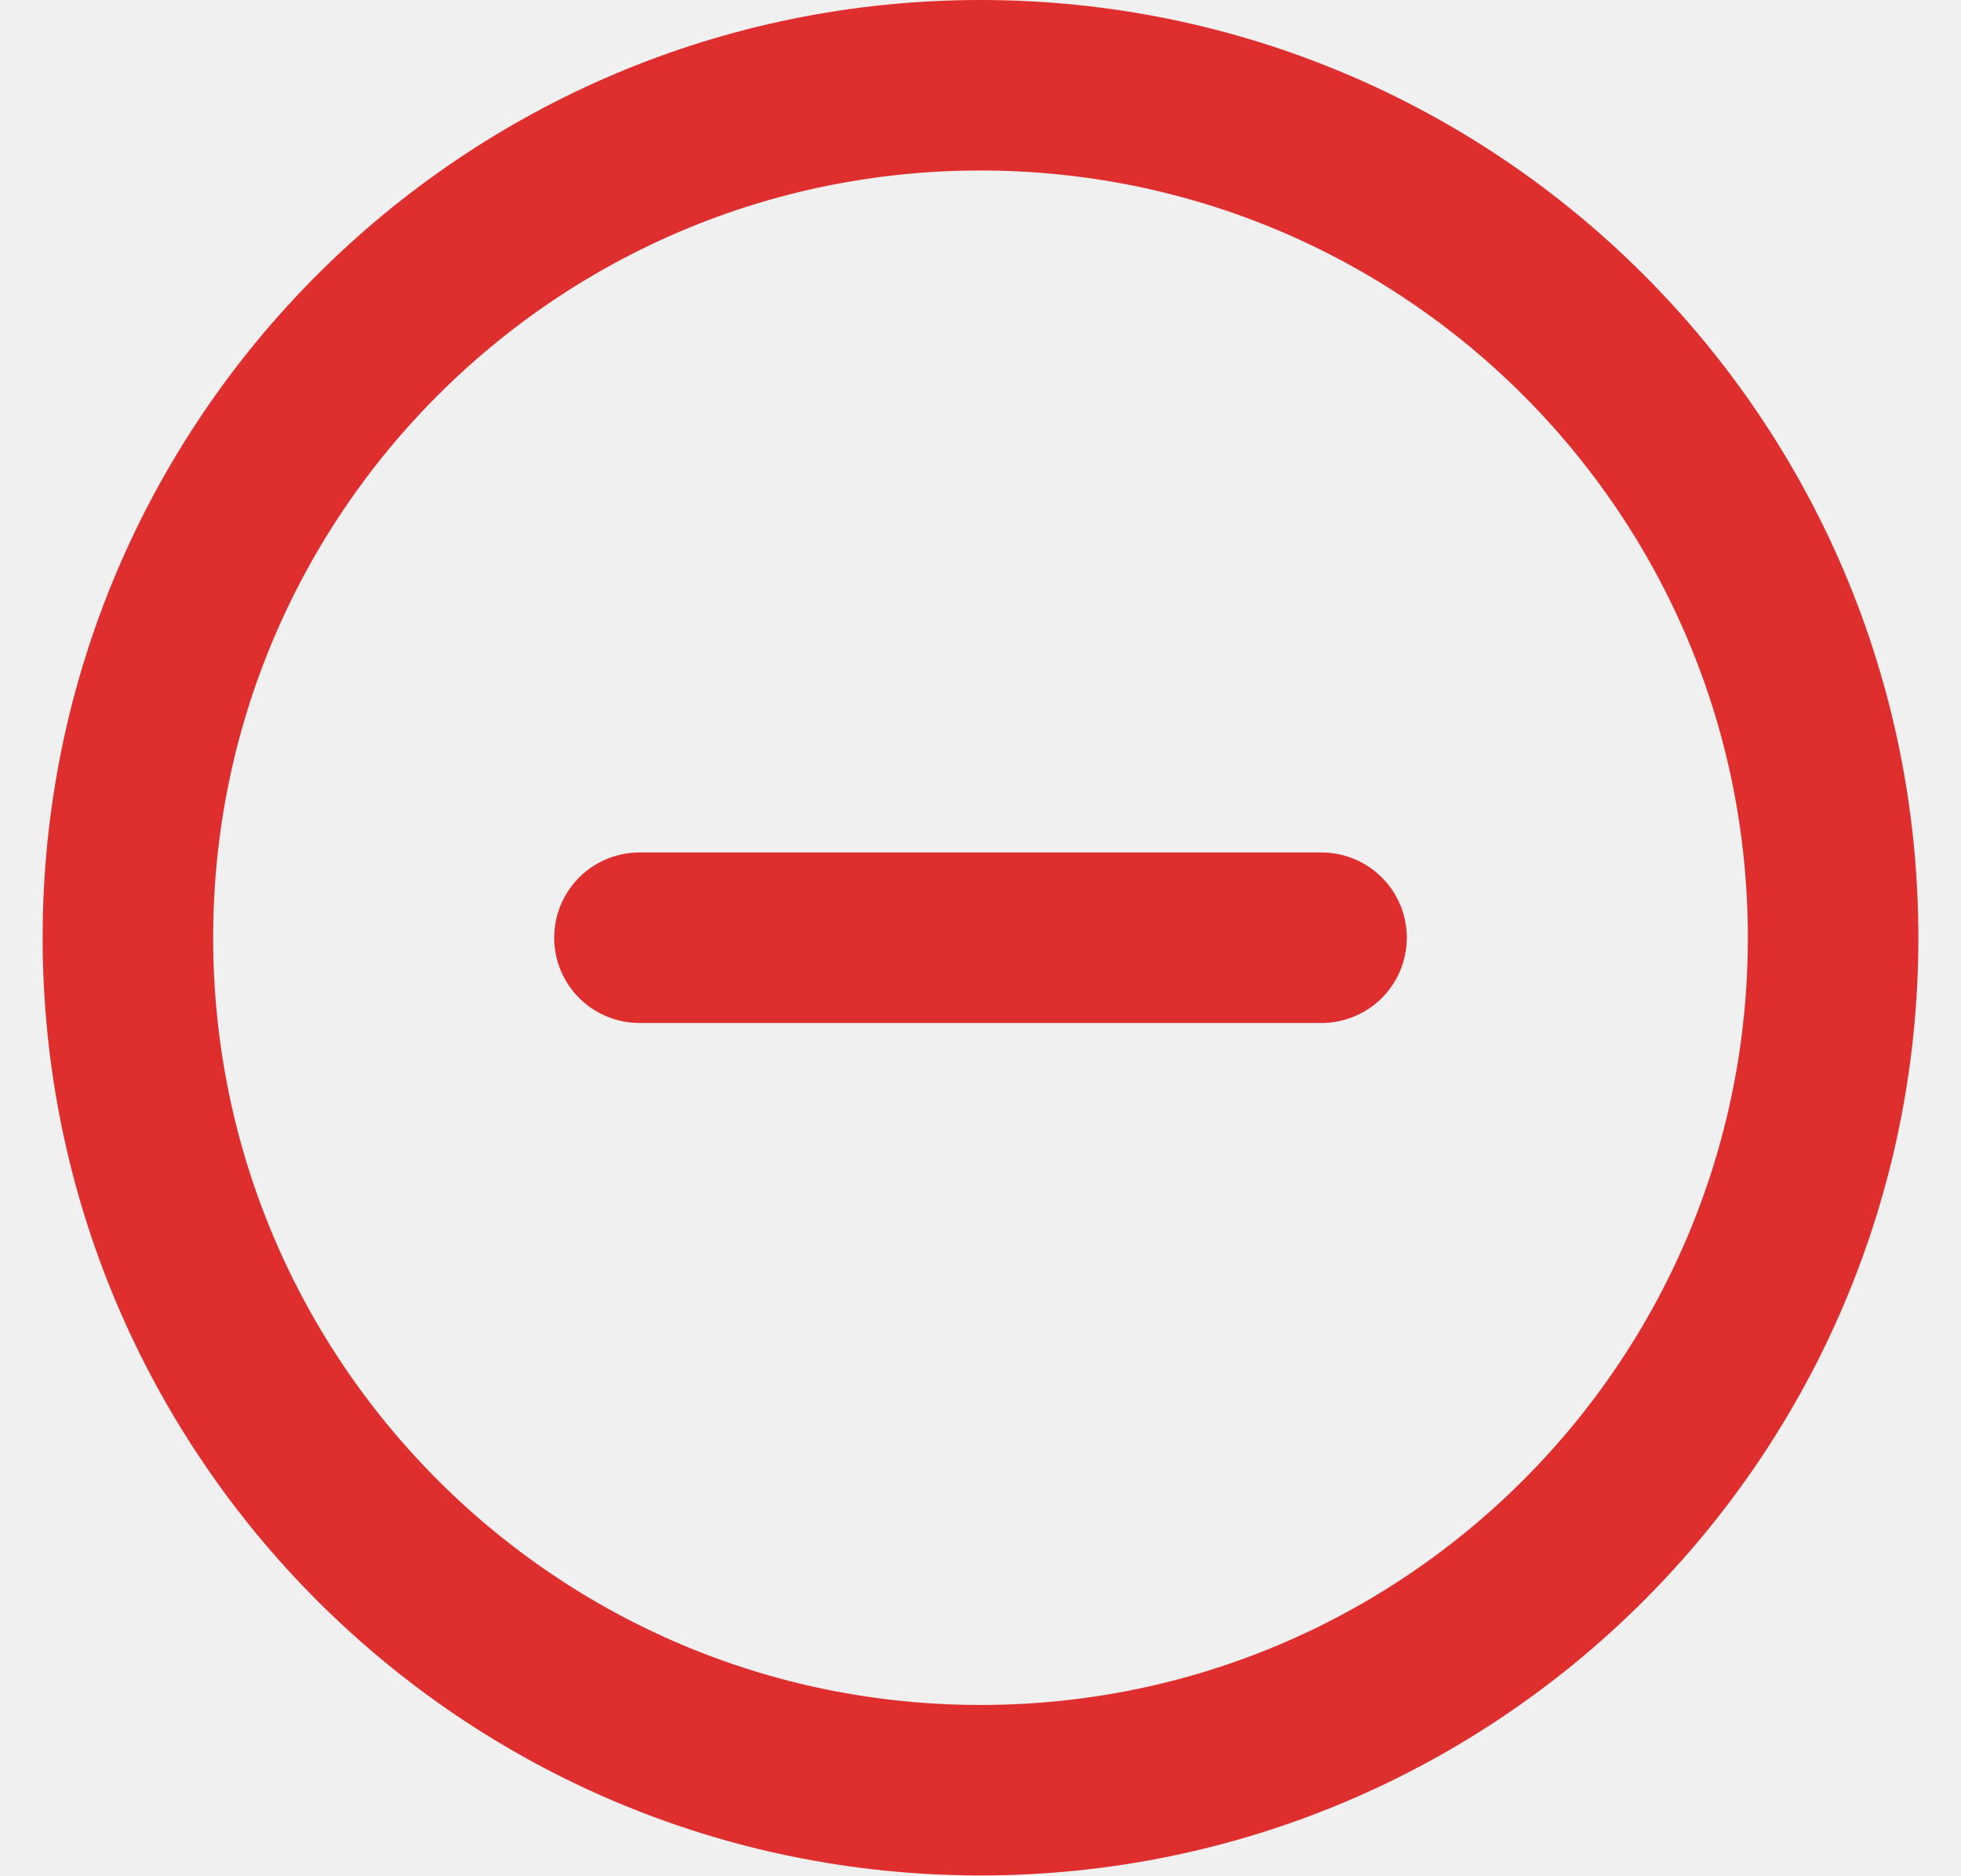
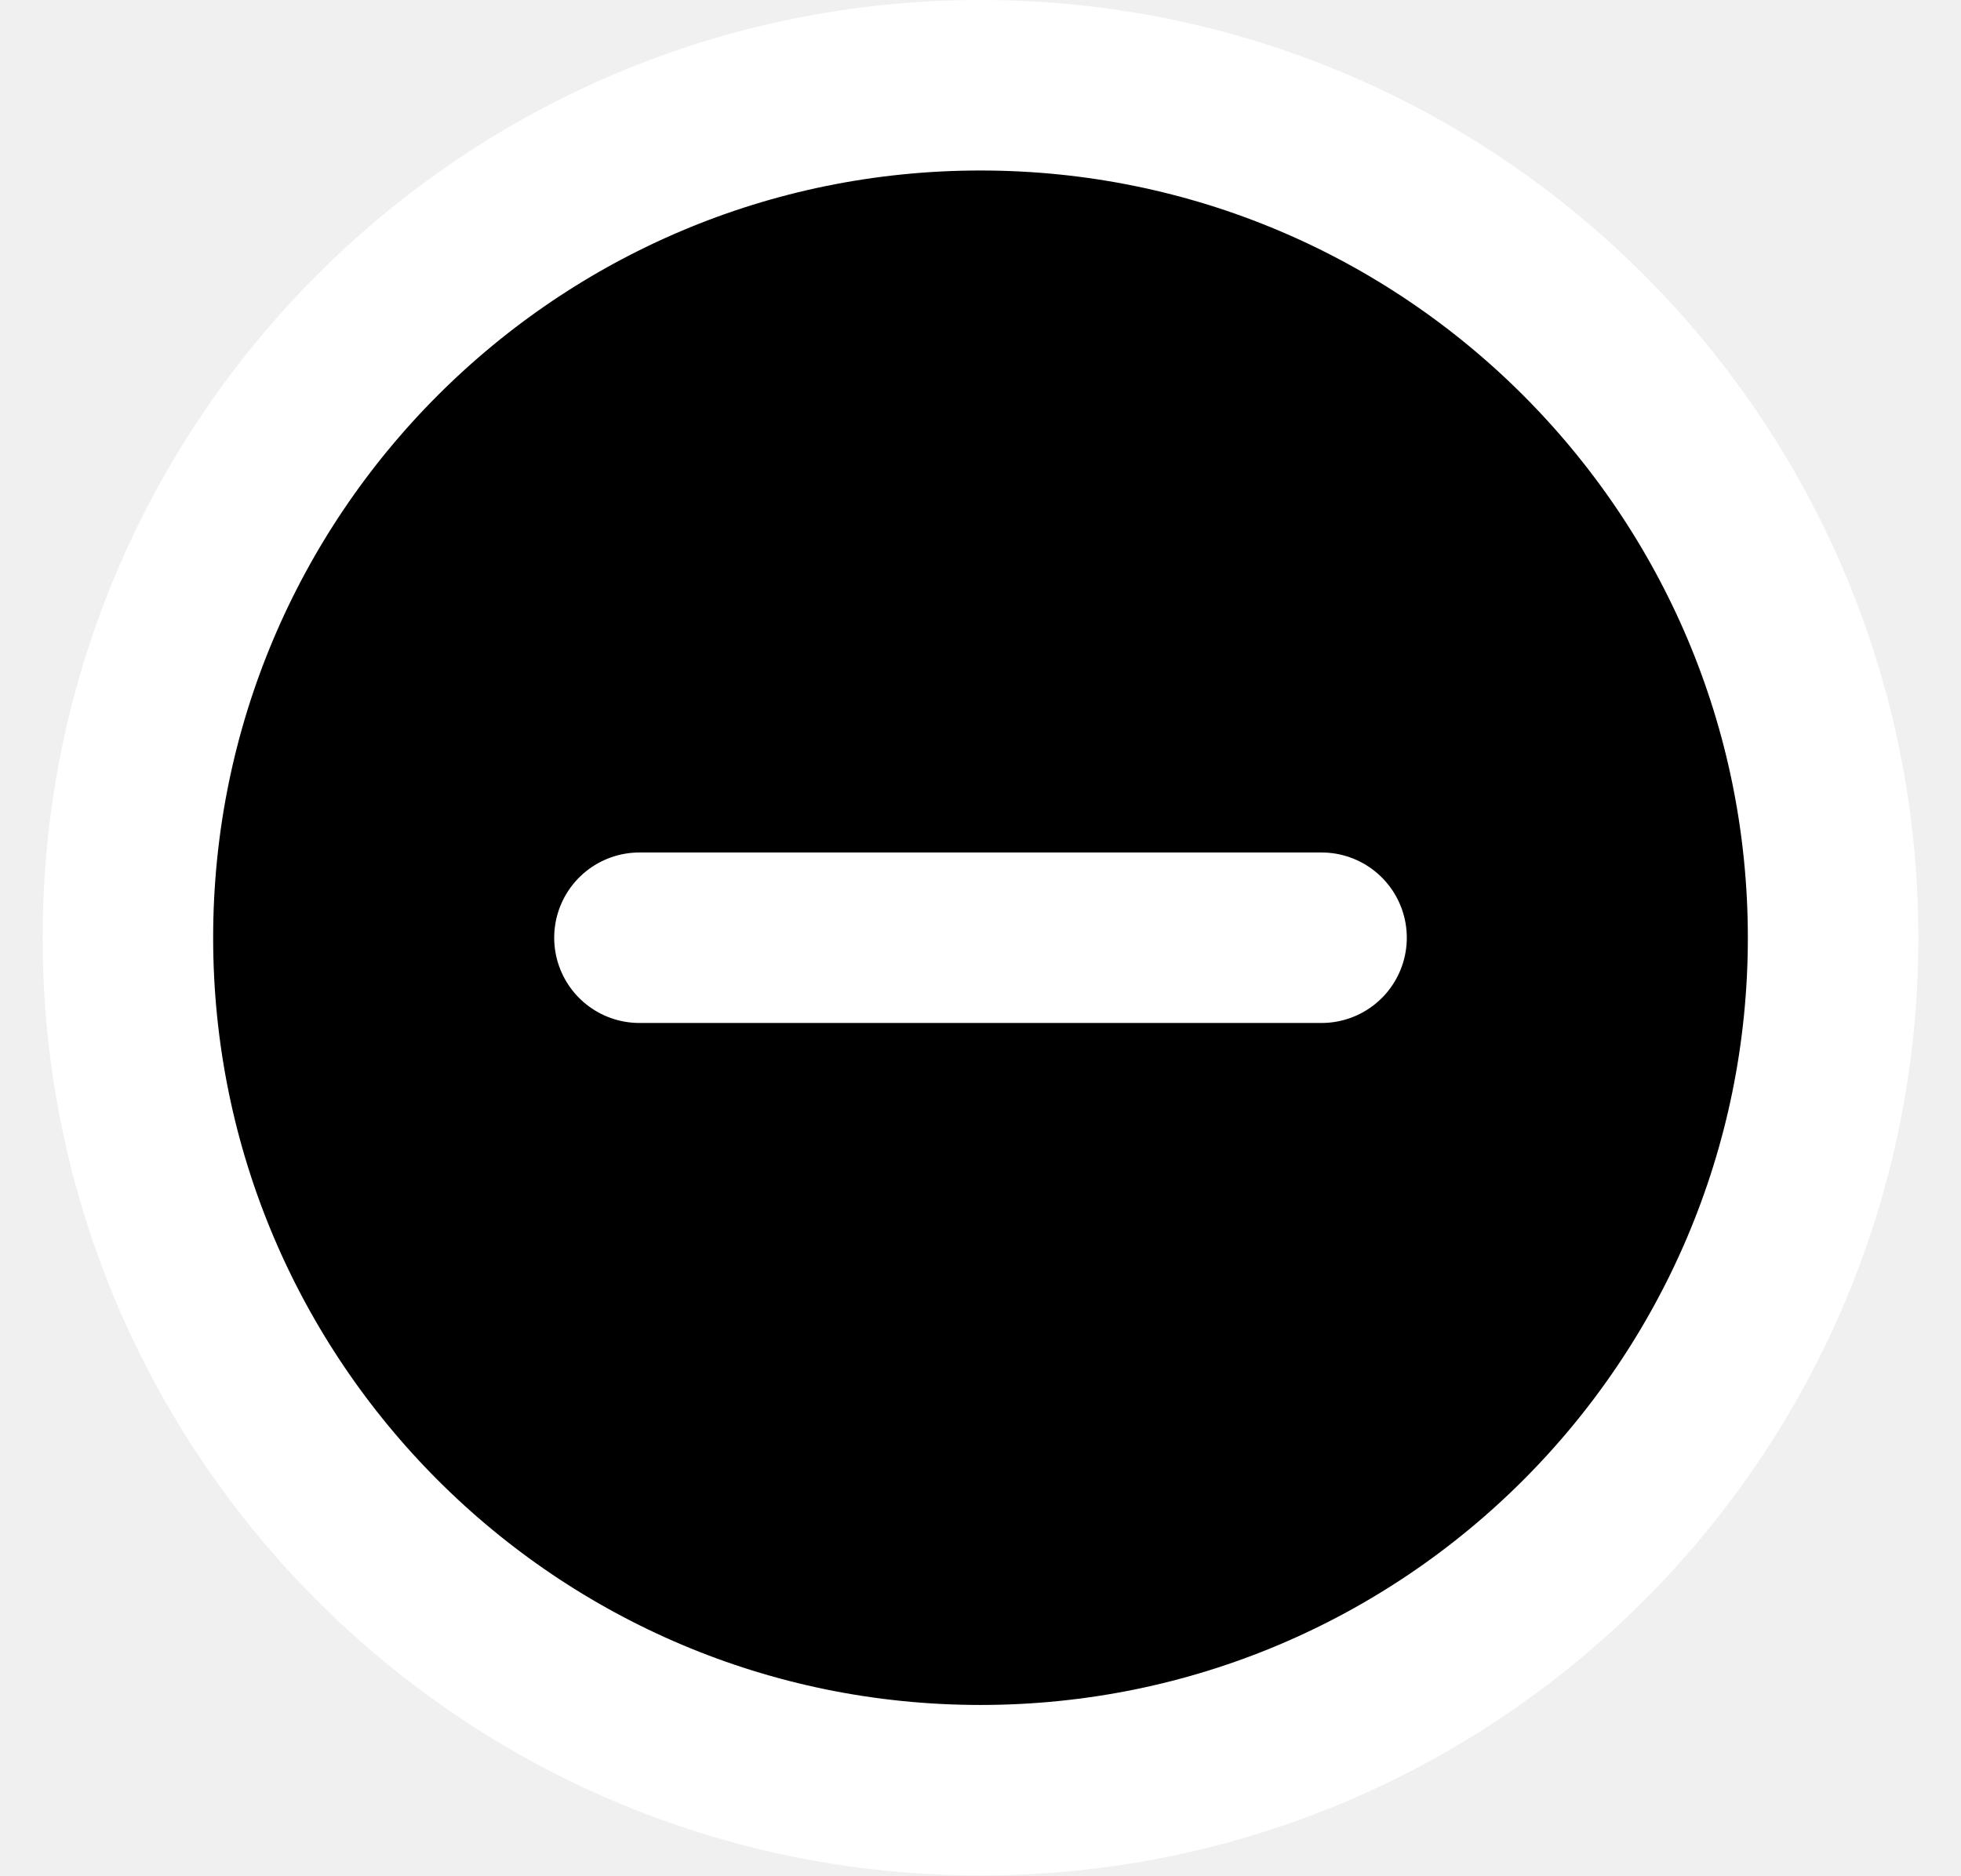
- <svg xmlns="http://www.w3.org/2000/svg" width="23" height="22" viewBox="0 0 23 22" fill="none">
-   <path d="M7.5 11H15.5M21.5 11C21.5 16.523 17.023 21 11.5 21C5.977 21 1.5 16.523 1.5 11C1.5 5.477 5.977 1 11.5 1C17.023 1 21.5 5.477 21.5 11Z" stroke="#DF2E2E" stroke-width="2" stroke-linecap="round" stroke-linejoin="round" />
+ <svg xmlns="http://www.w3.org/2000/svg" width="23" height="22" viewBox="0 0 23 22" fill="">
+   <path d="M7.5 11H15.5M21.5 11C21.5 16.523 17.023 21 11.5 21C5.977 21 1.5 16.523 1.5 11C1.5 5.477 5.977 1 11.5 1C17.023 1 21.5 5.477 21.5 11Z" stroke="#fff" stroke-width="2" stroke-linecap="round" stroke-linejoin="round" />
</svg>
